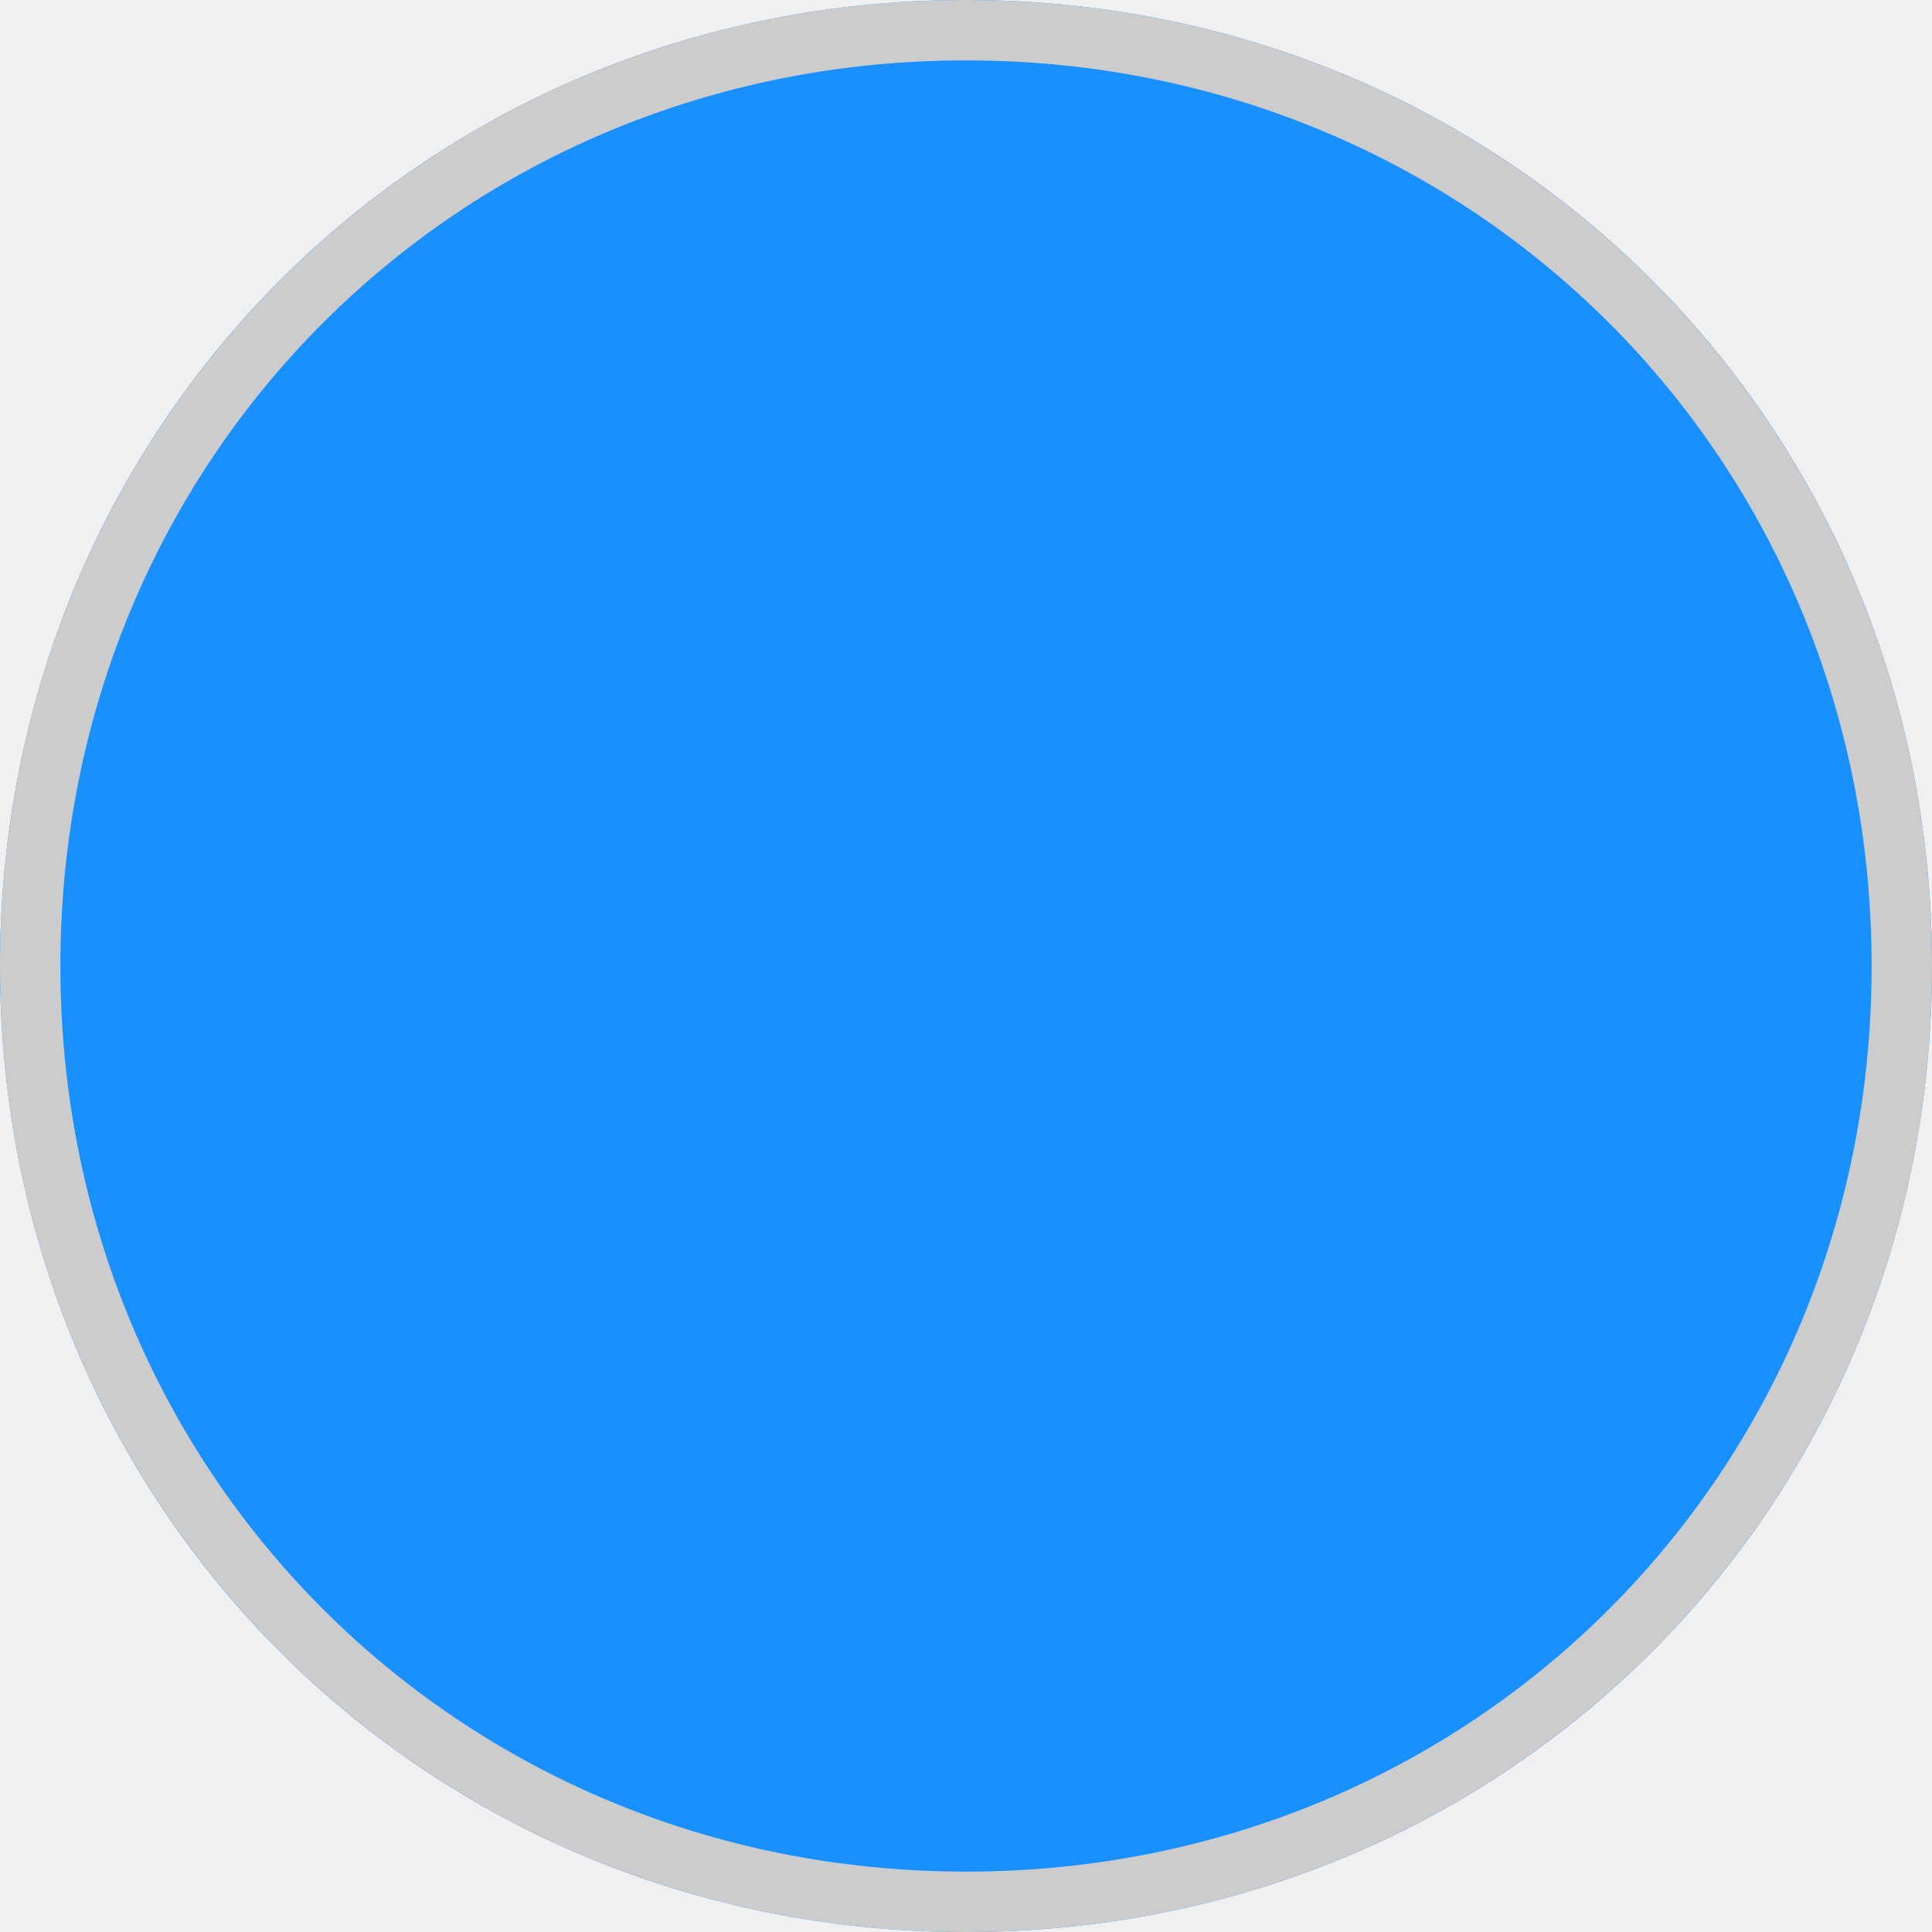
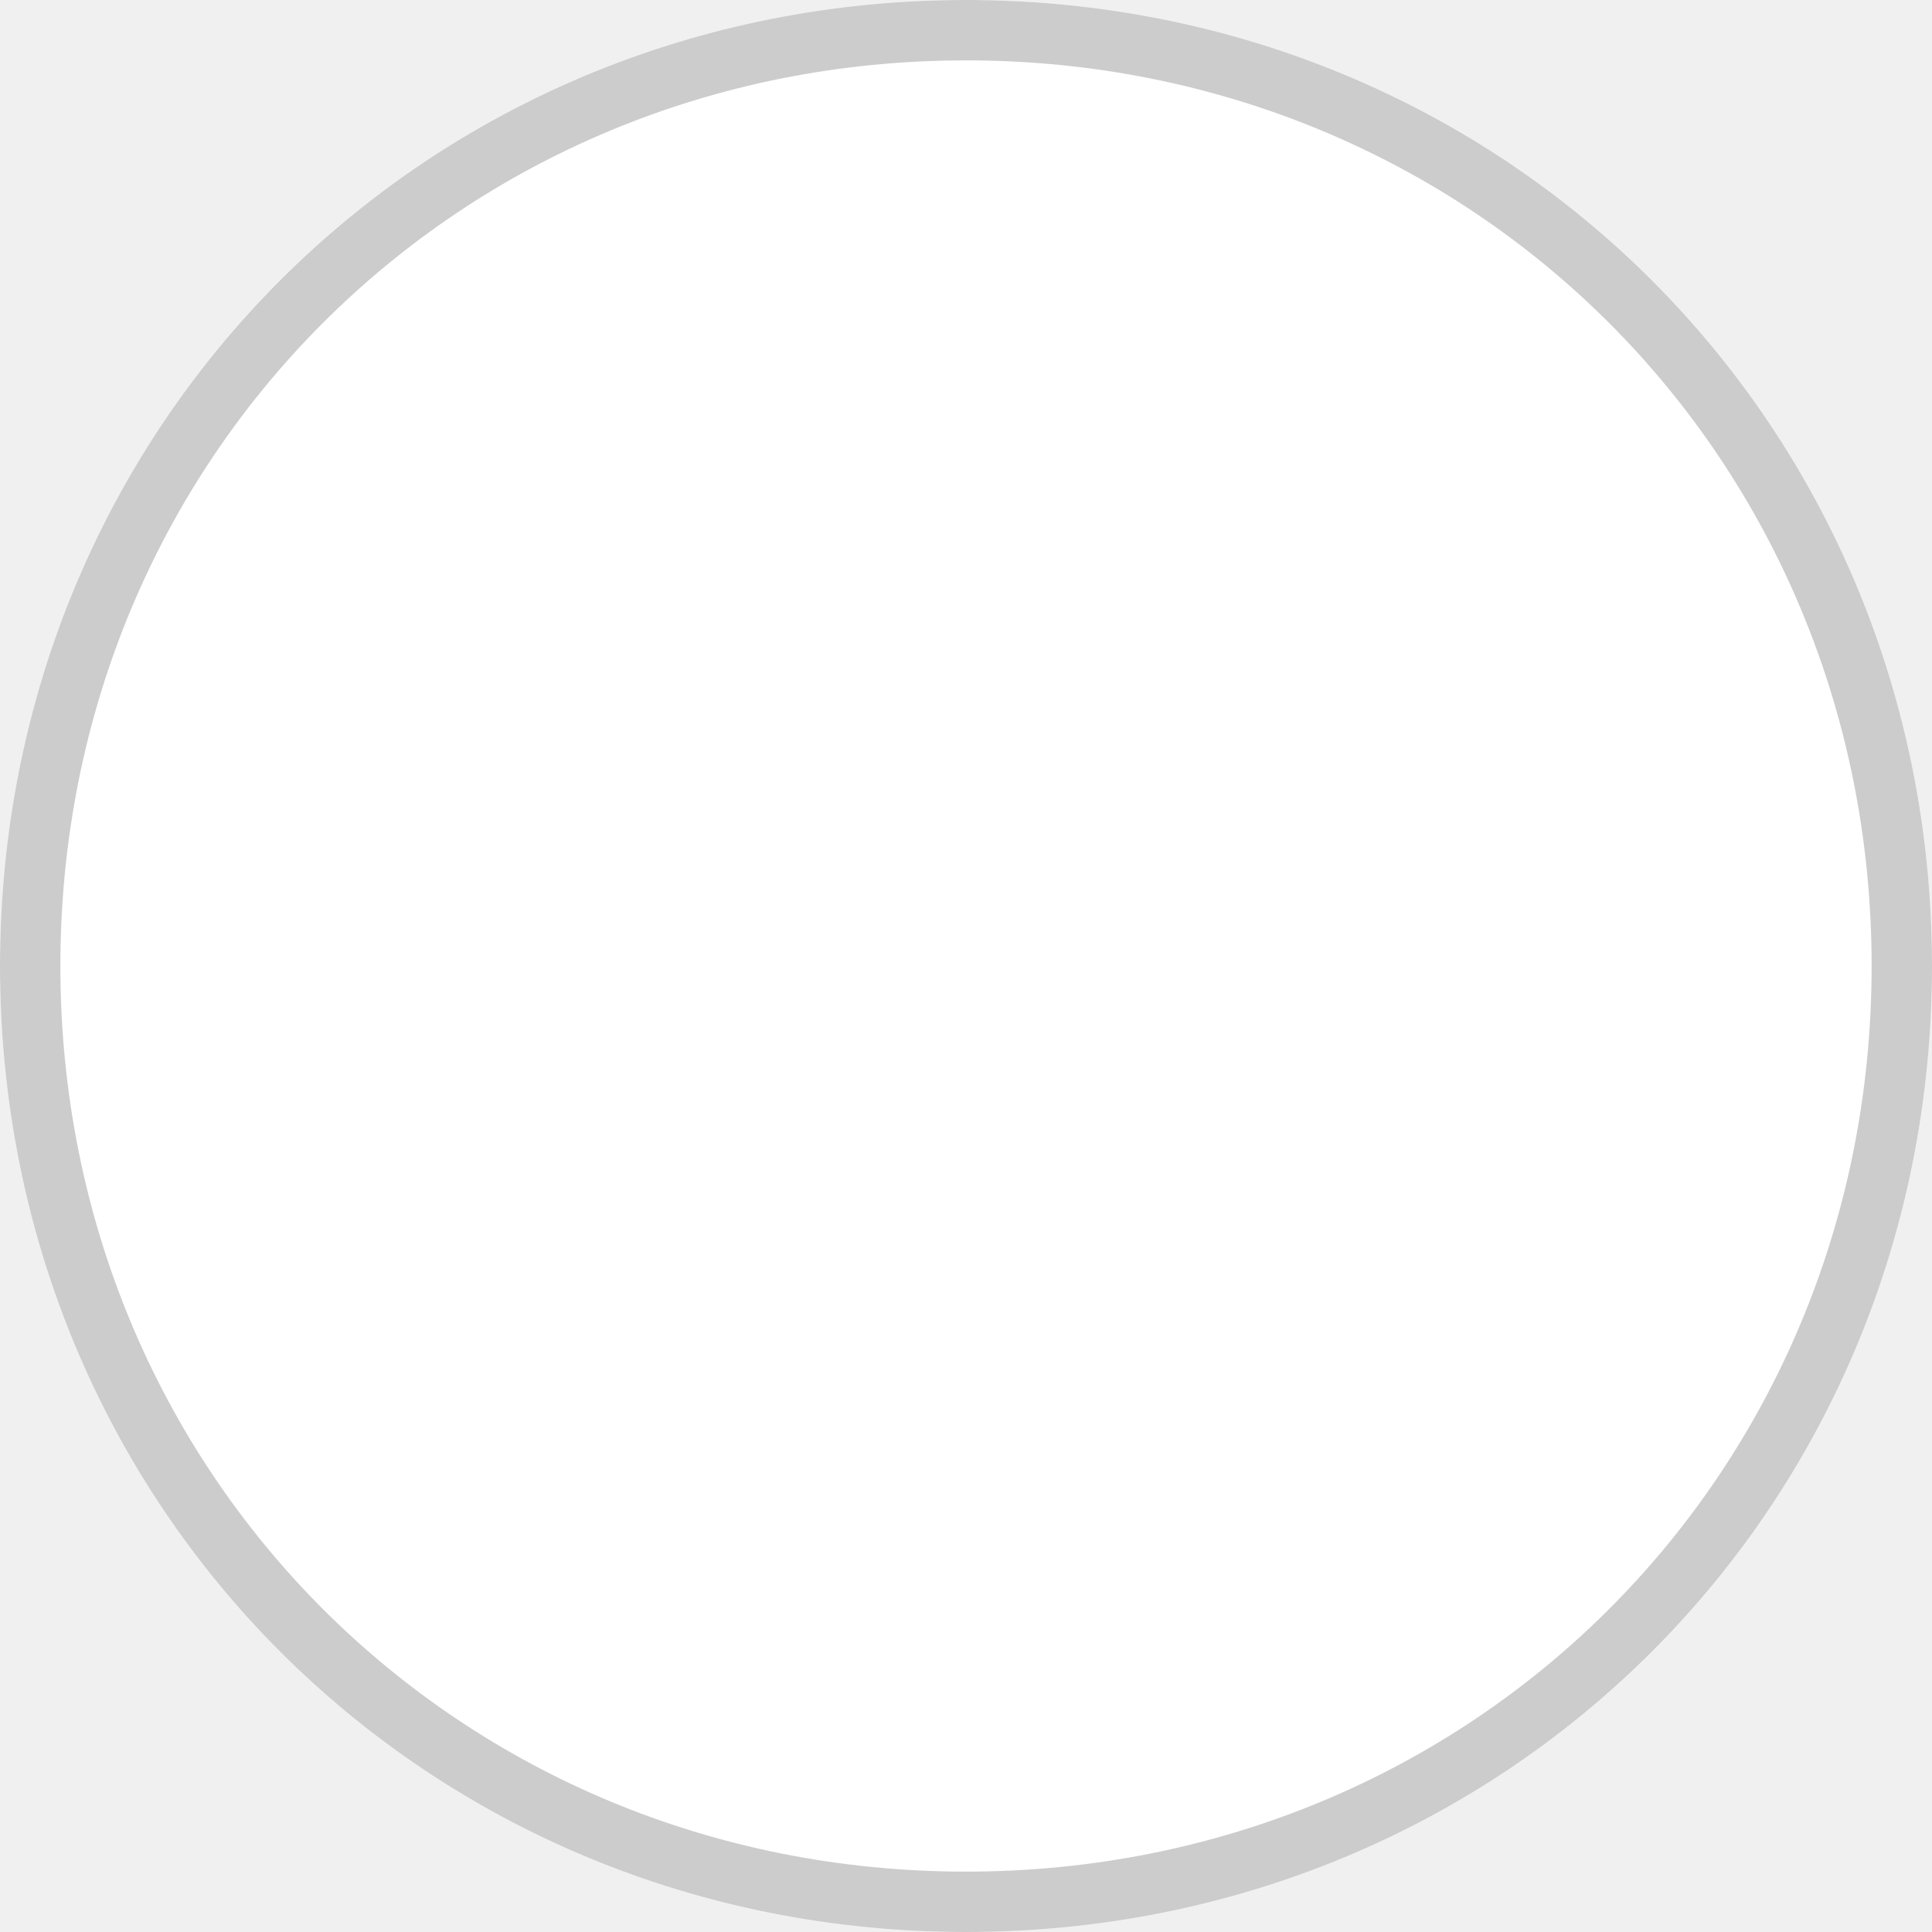
<svg xmlns="http://www.w3.org/2000/svg" version="1.1" width="32px" height="32px">
-   <g transform="matrix(1 0 0 1 -687 -136 )">
-     <path d="M 703 136  C 711.96 136  719 143.04  719 152  C 719 160.96  711.96 168  703 168  C 694.04 168  687 160.96  687 152  C 687 143.04  694.04 136  703 136  Z " fill-rule="nonzero" fill="#1890ff" stroke="none" />
-     <path d="M 703 136.5  C 711.68 136.5  718.5 143.32  718.5 152  C 718.5 160.68  711.68 167.5  703 167.5  C 694.32 167.5  687.5 160.68  687.5 152  C 687.5 143.32  694.32 136.5  703 136.5  Z " stroke-width="1" stroke="#cccccc" fill="none" />
+   <g transform="matrix(1 0 0 1 -1058 -138 )">
+     <path d="M 1074 138  C 1082.96 138  1090 145.04  1090 154  C 1090 162.96  1082.96 170  1074 170  C 1065.04 170  1058 162.96  1058 154  C 1058 145.04  1065.04 138  1074 138  Z " fill-rule="nonzero" fill="#ffffff" stroke="none" />
+     <path d="M 1074 138.5  C 1082.68 138.5  1089.5 145.32  1089.5 154  C 1089.5 162.68  1082.68 169.5  1074 169.5  C 1065.32 169.5  1058.5 162.68  1058.5 154  C 1058.5 145.32  1065.32 138.5  1074 138.5  Z " stroke-width="1" stroke="#cccccc" fill="none" />
  </g>
</svg>
